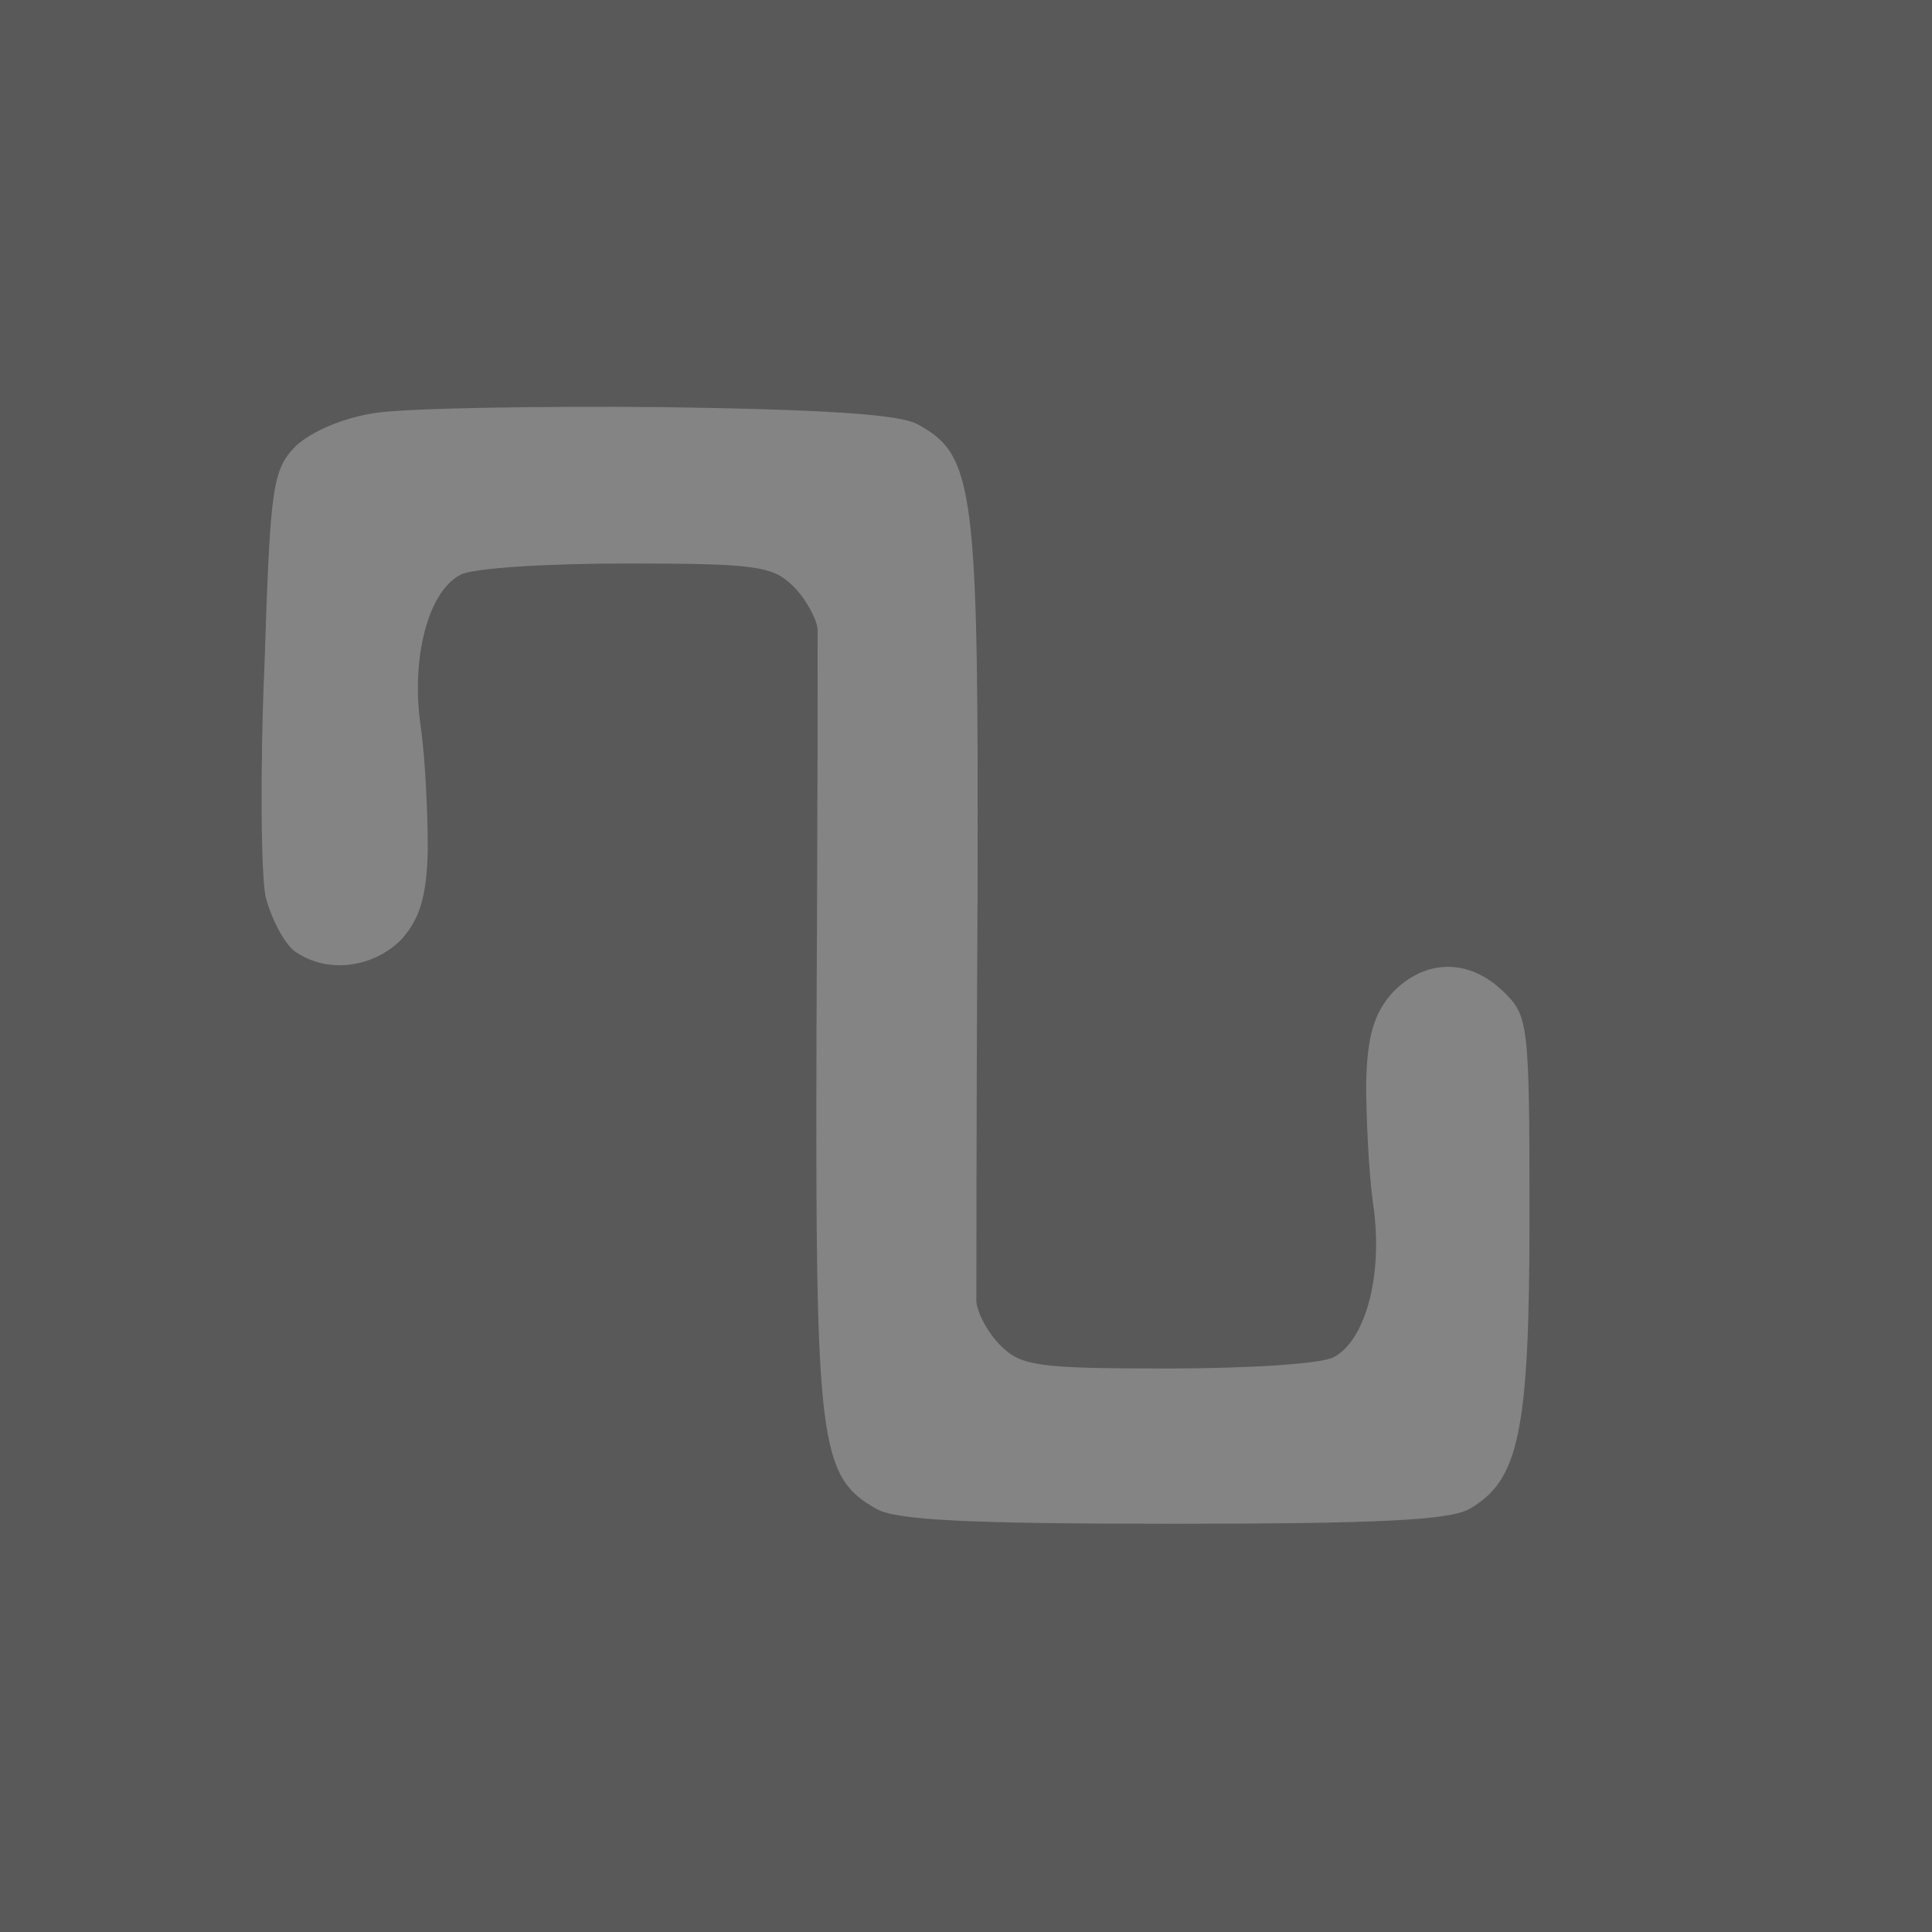
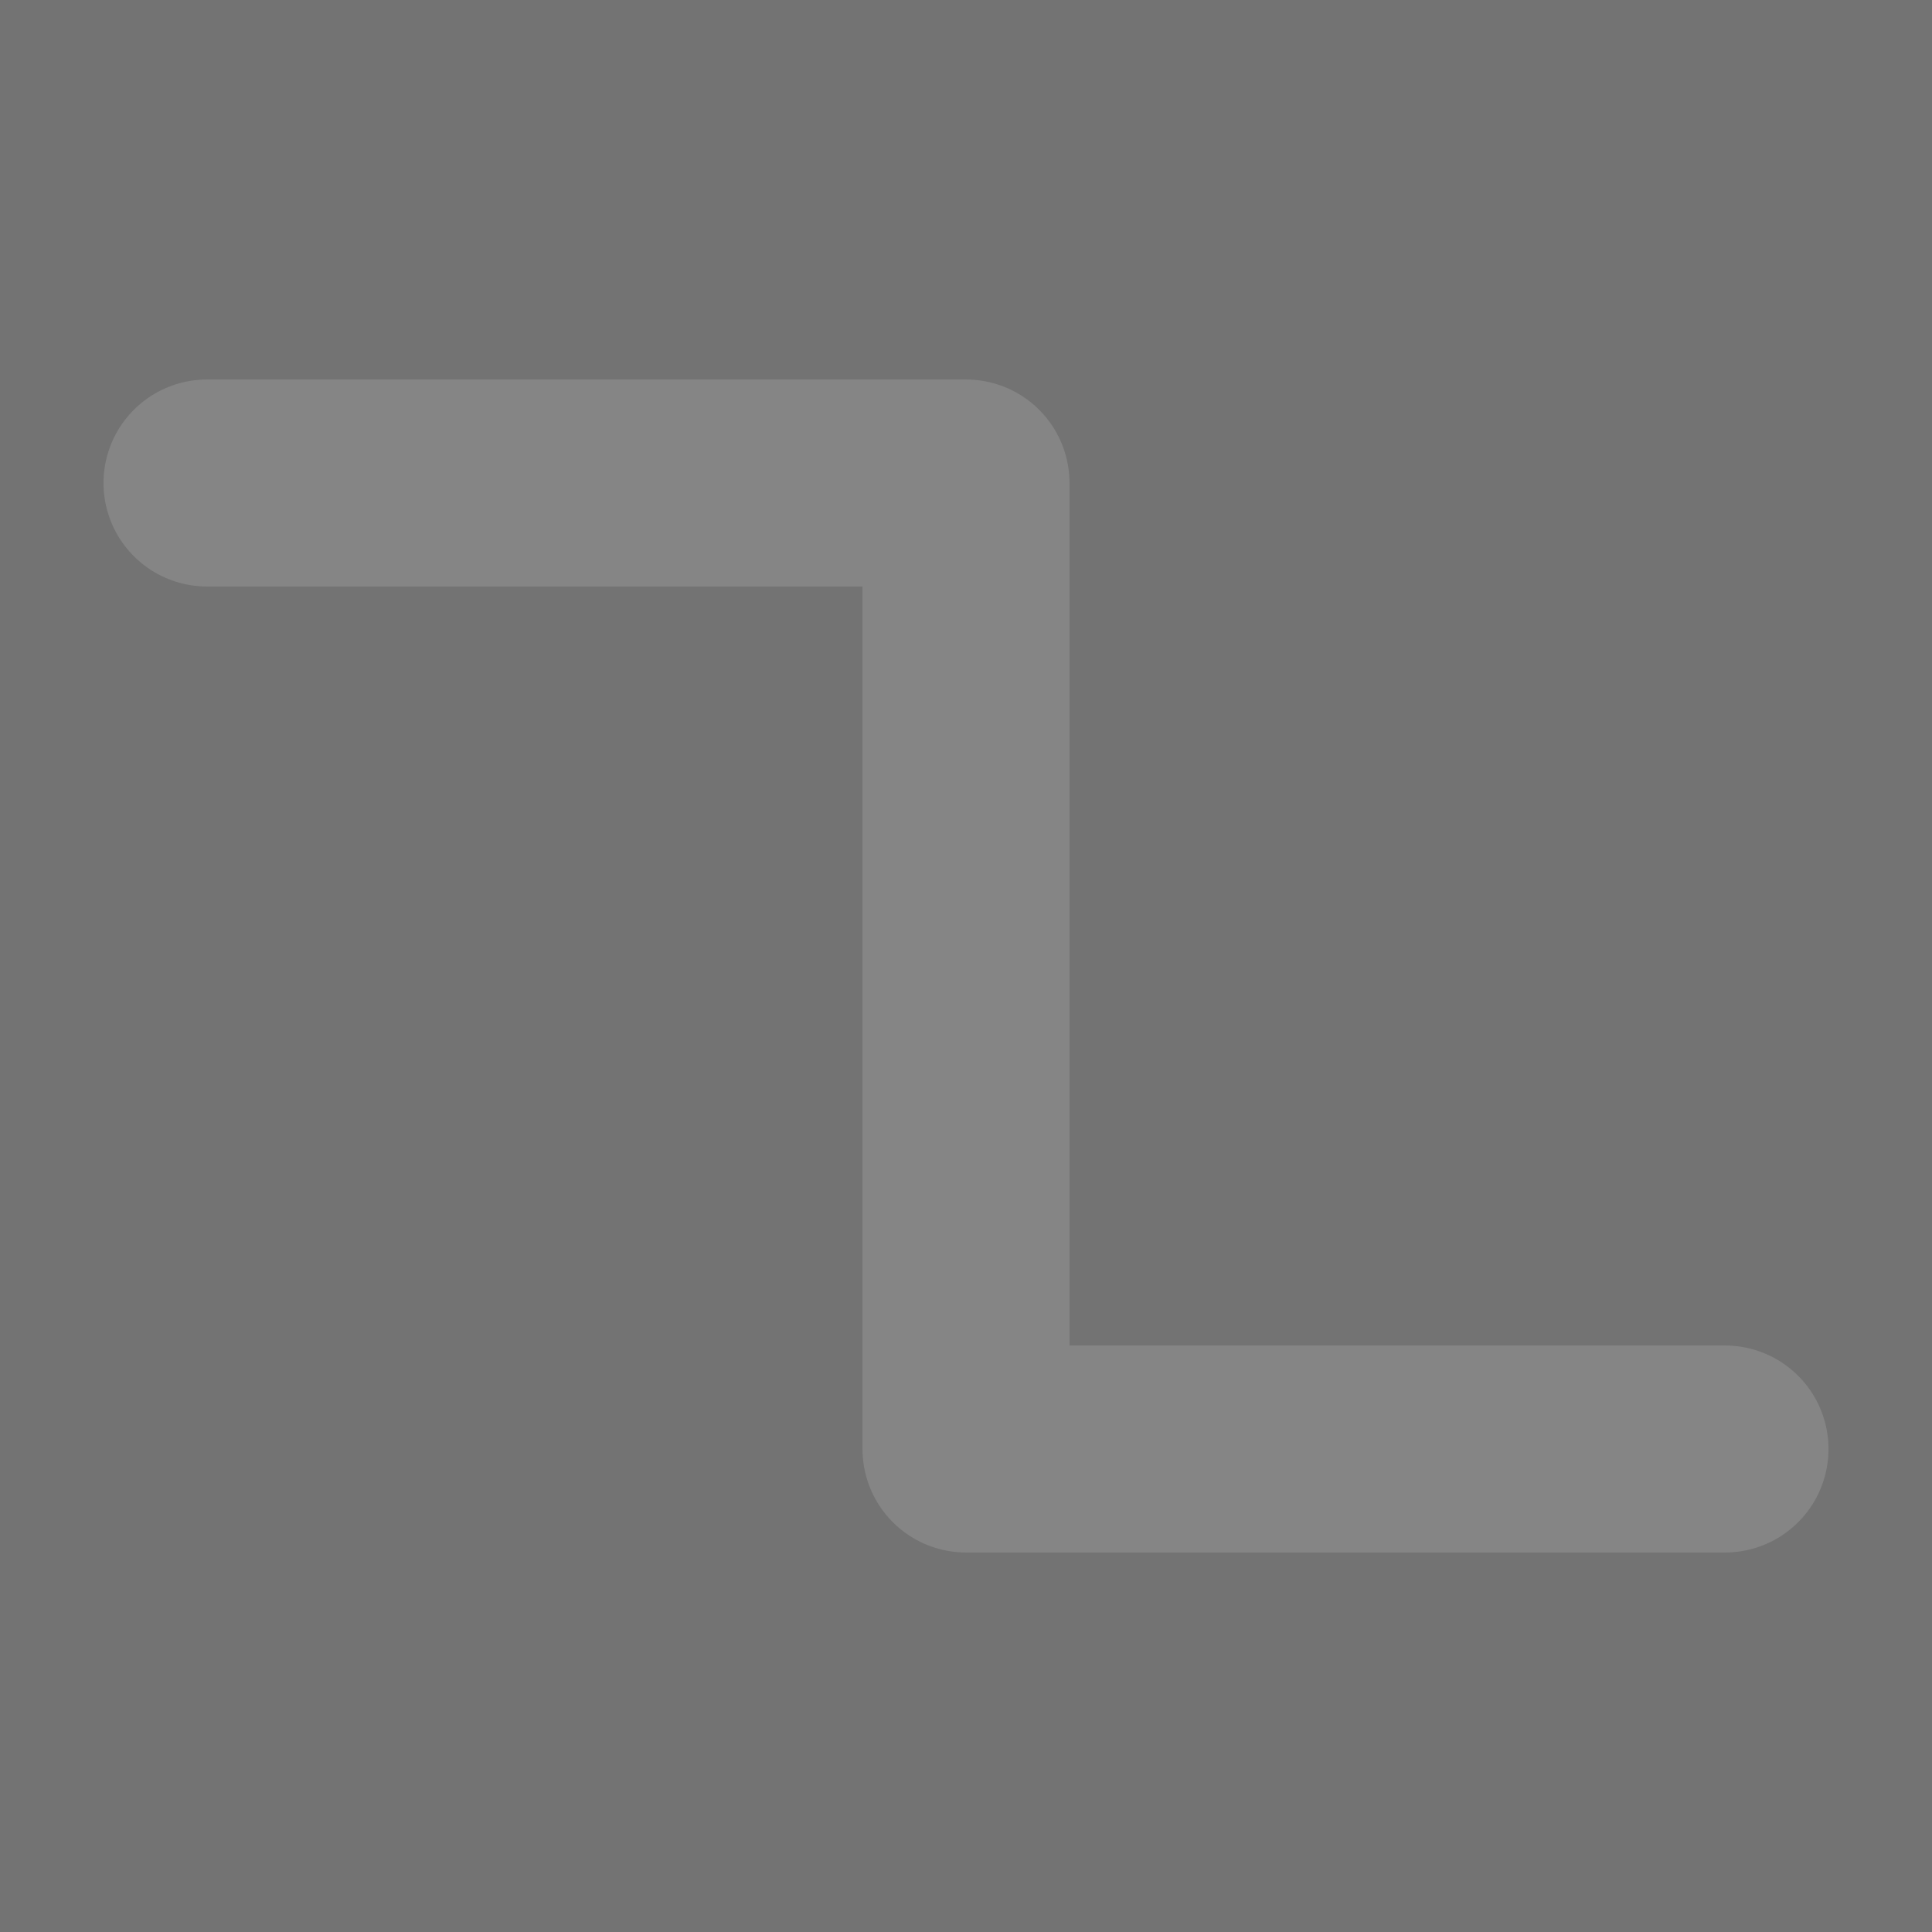
- <svg xmlns="http://www.w3.org/2000/svg" width="14" height="14" viewBox="0 0 168 168">
-   <rect width="168" height="168" fill="#000000" fill-opacity="0.651" />
-   <g transform="translate(0,168) scale(0.1,-0.1)" fill="#8e8e8e" fill-opacity="0.808" stroke="none">
-     <path d="M327 1321 c-28 -4 -56 -16 -70 -29 -20 -21 -22 -34 -27 -190 -4 -92 -3 -183 1 -202 5 -19 16 -40 25 -47 28 -20 68 -15 93 10 16 18 22 37 23 78 0 30 -2 77 -6 106 -9 60 6 118 34 133 10 6 75 10 144 10 113 0 128 -2 146 -20 11 -11 20 -28 21 -37 0 -10 0 -167 -1 -349 -1 -358 2 -388 52 -416 17 -10 81 -13 258 -13 177 0 241 3 258 13 43 25 52 67 52 255 0 168 -1 174 -23 195 -30 29 -68 28 -96 -1 -16 -18 -22 -37 -23 -78 0 -30 2 -77 6 -106 9 -60 -6 -118 -34 -133 -10 -6 -75 -10 -144 -10 -113 0 -128 2 -146 20 -11 11 -20 28 -21 38 0 9 0 166 1 348 1 358 -2 388 -52 415 -16 9 -85 13 -223 15 -110 1 -221 -1 -248 -5z" />
-   </g>
+ <svg xmlns="http://www.w3.org/2000/svg" width="14" height="14" viewBox="0 0 14 14">
+   <rect width="14" height="14" fill="#000000" fill-opacity="0.55" />
+   <path d="M1.5 3.5 H7 V10.5 H12.5" fill="none" stroke="#858585" stroke-width="1.5" stroke-linecap="round" stroke-linejoin="round" />
</svg>
